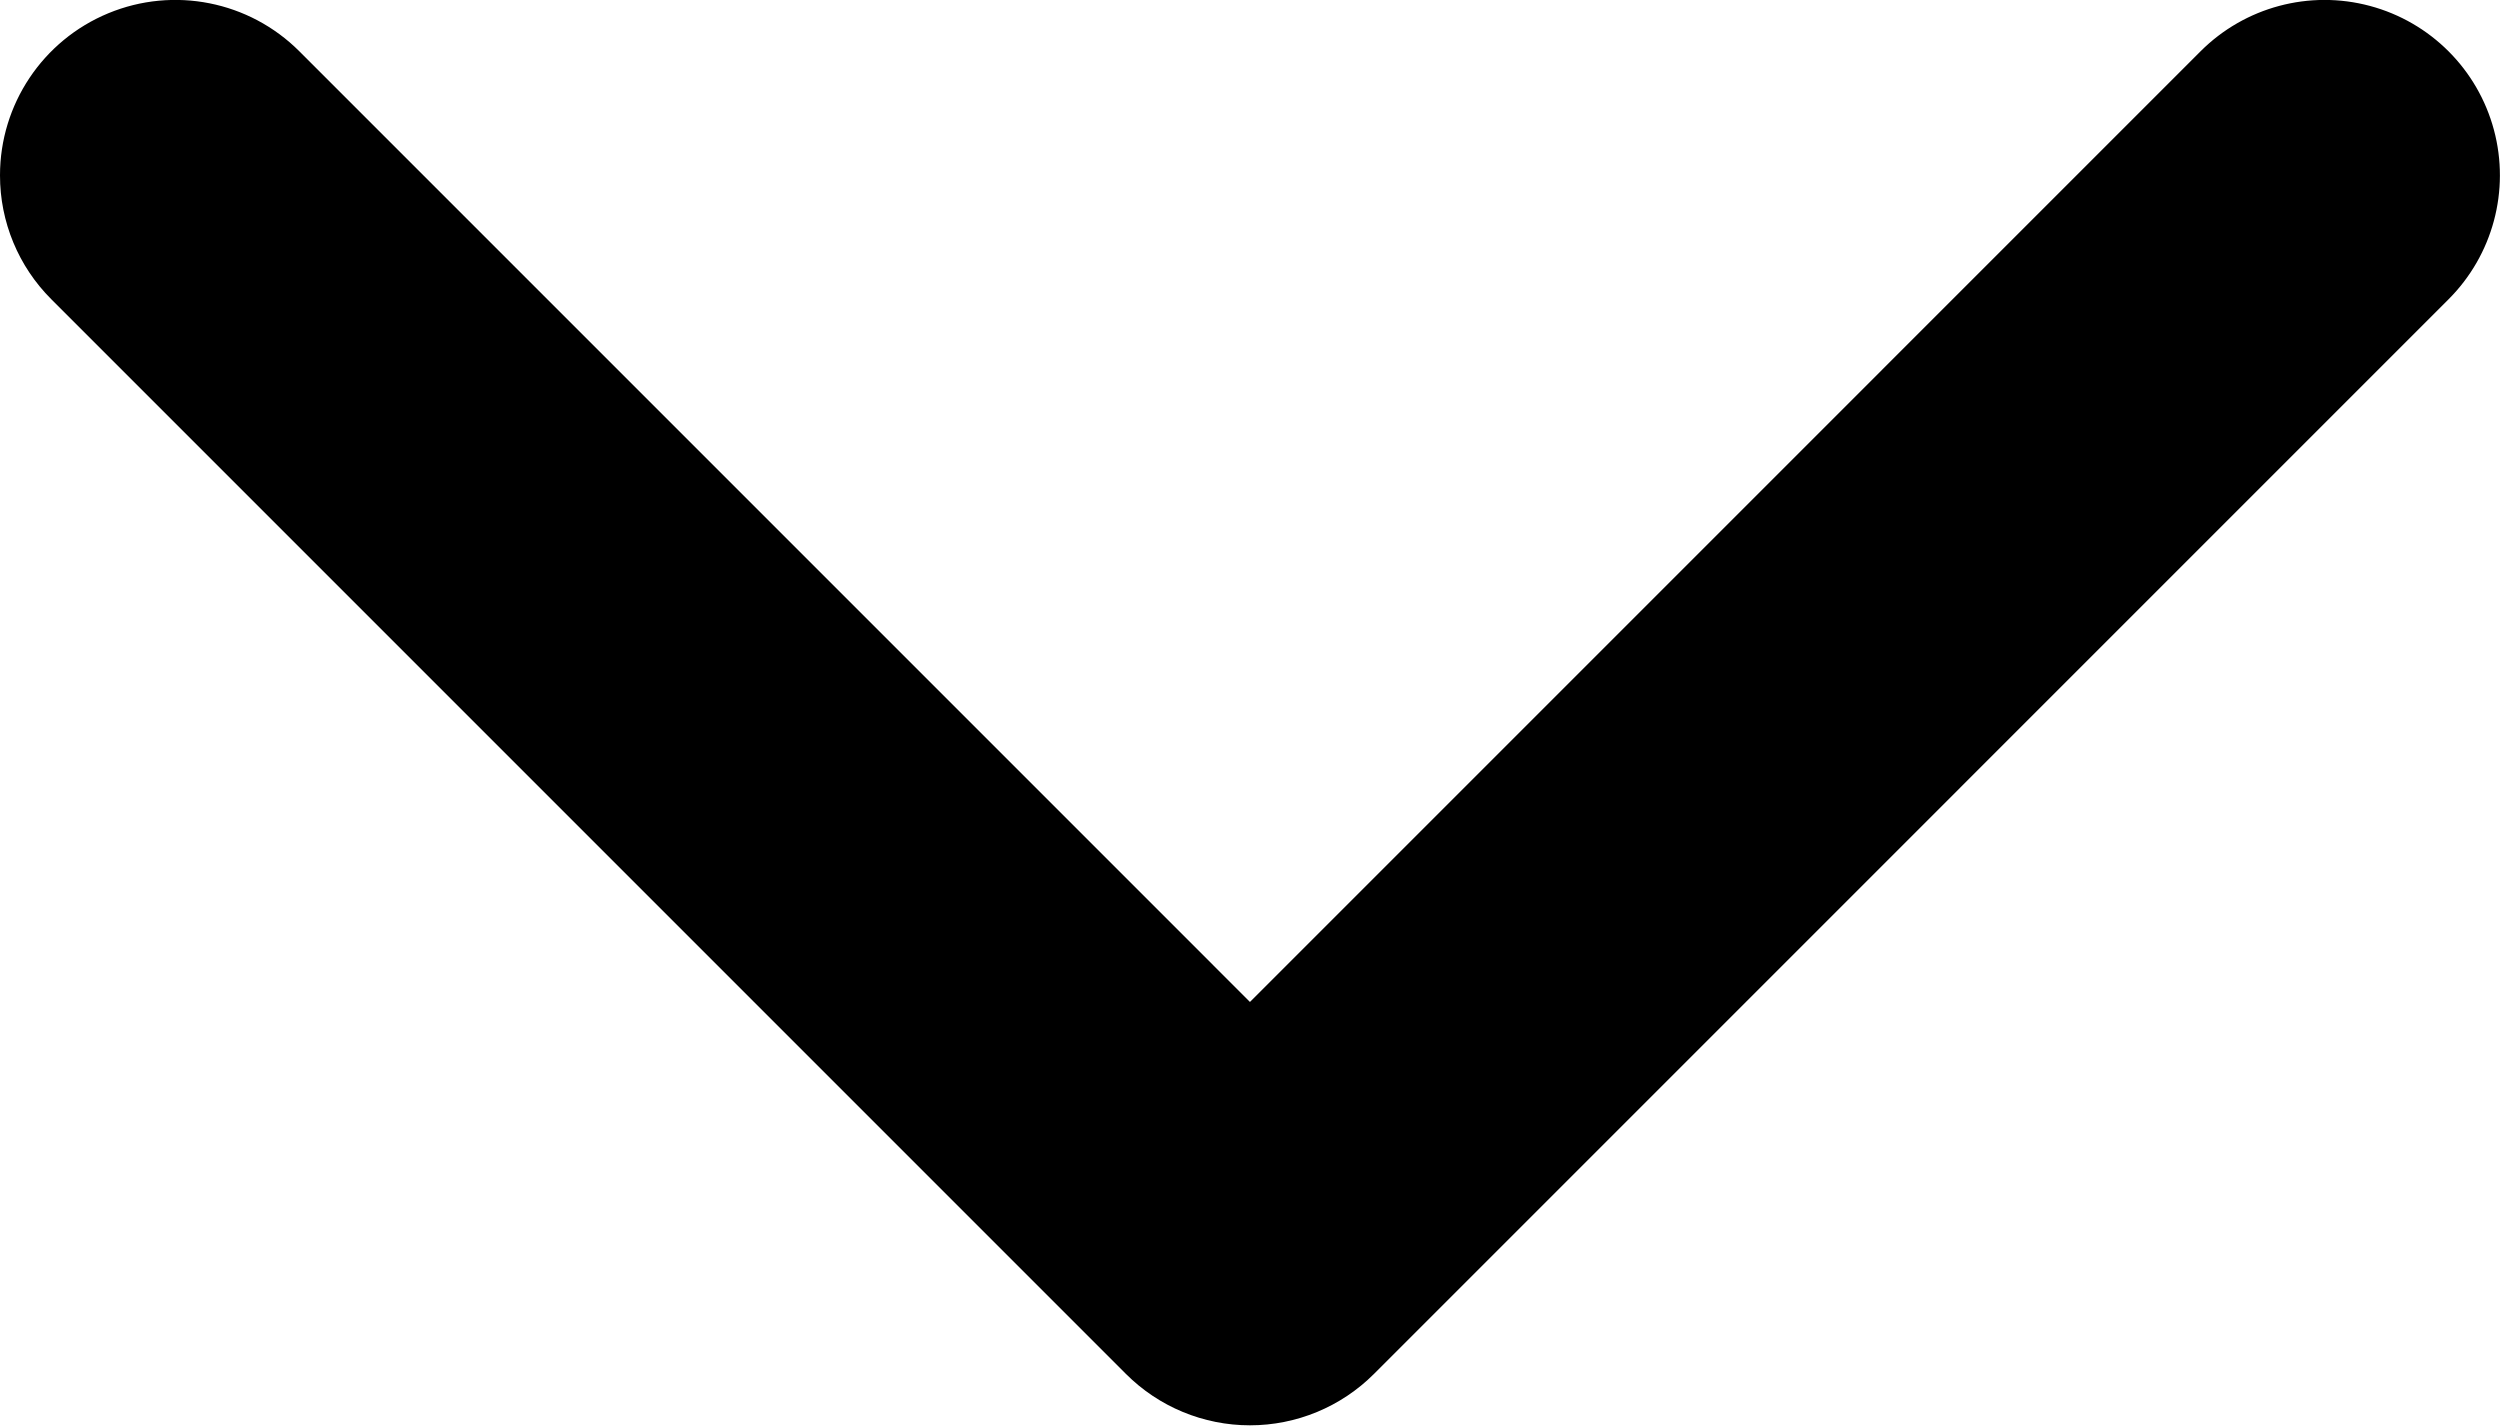
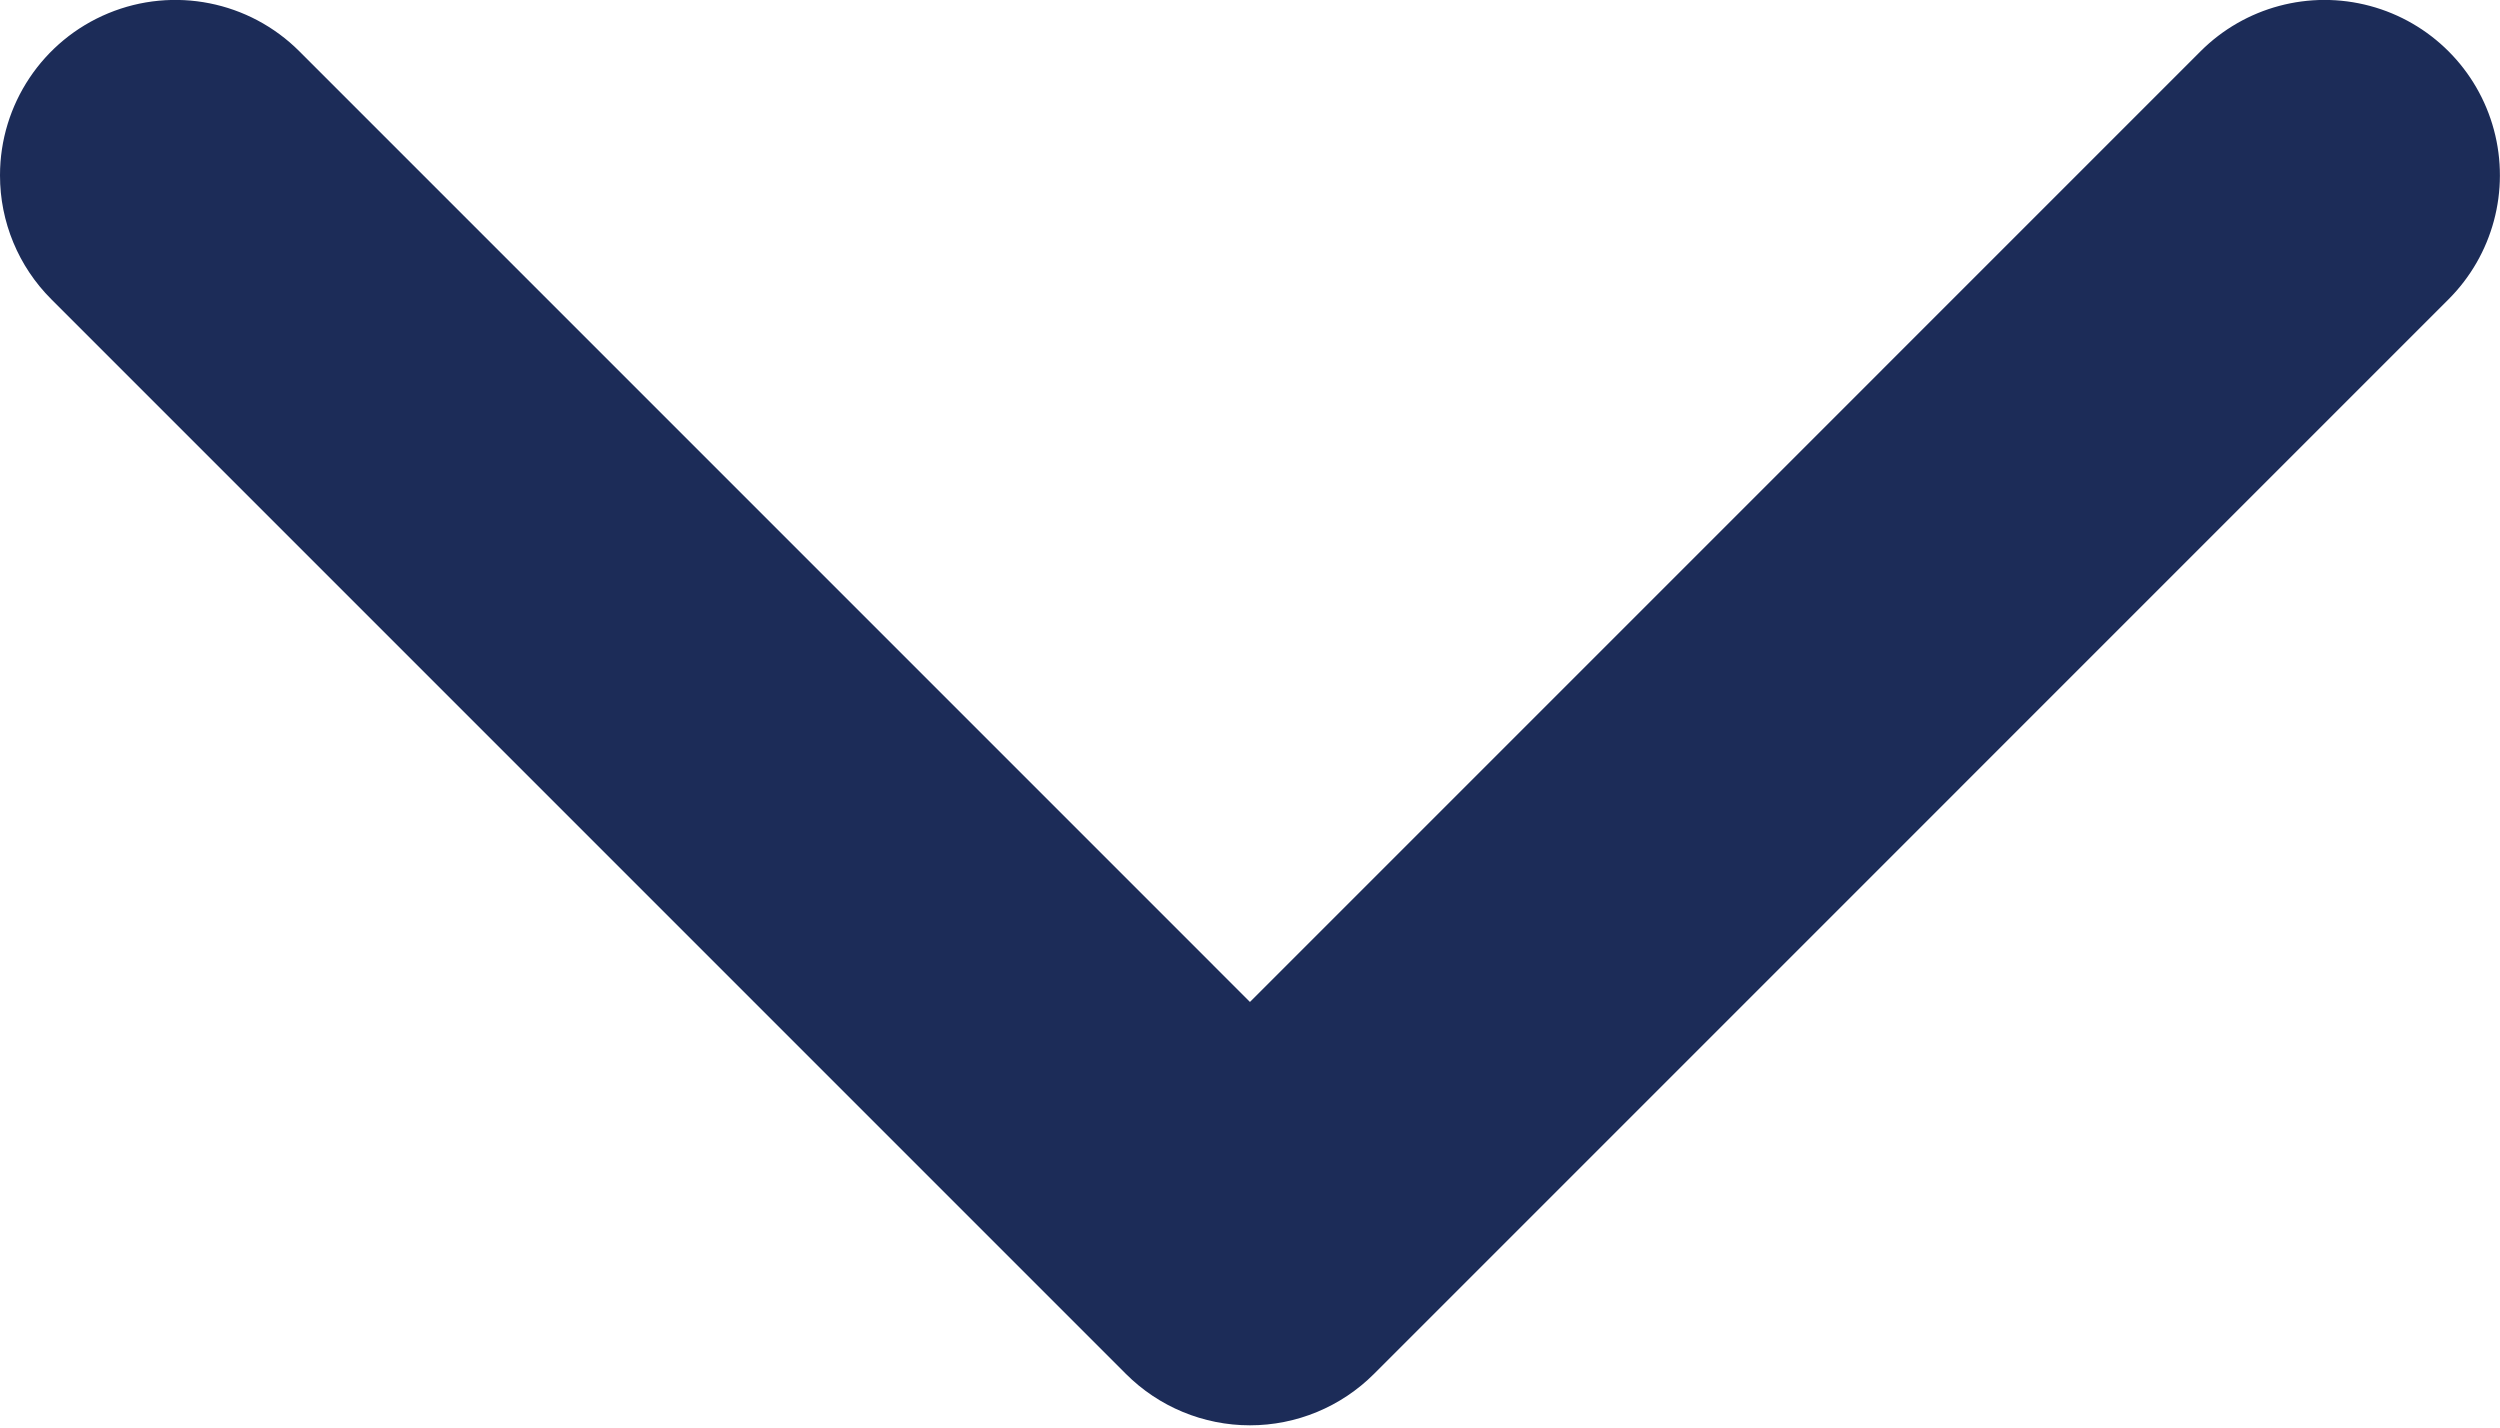
<svg xmlns="http://www.w3.org/2000/svg" width="499px" height="285px" viewBox="0 0 499 285" version="1.1">
-   <path d="M-2.66453526e-14,35 C-0.005,20.841 8.521,8.074 21.601,2.654 C34.681,-2.767 49.739,0.228 59.75,10.24 L249.49,199.99 L439.23,10.24 C448.072,1.398 460.96,-2.056 473.039,1.181 C485.118,4.417 494.553,13.852 497.789,25.931 C501.026,38.01 497.572,50.898 488.73,59.74 L274.24,274.24 C267.676,280.805 258.773,284.493 249.49,284.493 C240.207,284.493 231.304,280.805 224.74,274.24 L10.25,59.74 C3.679,53.185 -0.01,44.282 -2.66453526e-14,35 Z" fill="#000000" fill-rule="nonzero" />
+   <path d="M-2.66453526e-14,35 C-0.005,20.841 8.521,8.074 21.601,2.654 C34.681,-2.767 49.739,0.228 59.75,10.24 L249.49,199.99 L439.23,10.24 C448.072,1.398 460.96,-2.056 473.039,1.181 C485.118,4.417 494.553,13.852 497.789,25.931 C501.026,38.01 497.572,50.898 488.73,59.74 L274.24,274.24 C267.676,280.805 258.773,284.493 249.49,284.493 C240.207,284.493 231.304,280.805 224.74,274.24 L10.25,59.74 C3.679,53.185 -0.01,44.282 -2.66453526e-14,35 Z" fill="#1c2c58" fill-rule="nonzero" />
</svg>
